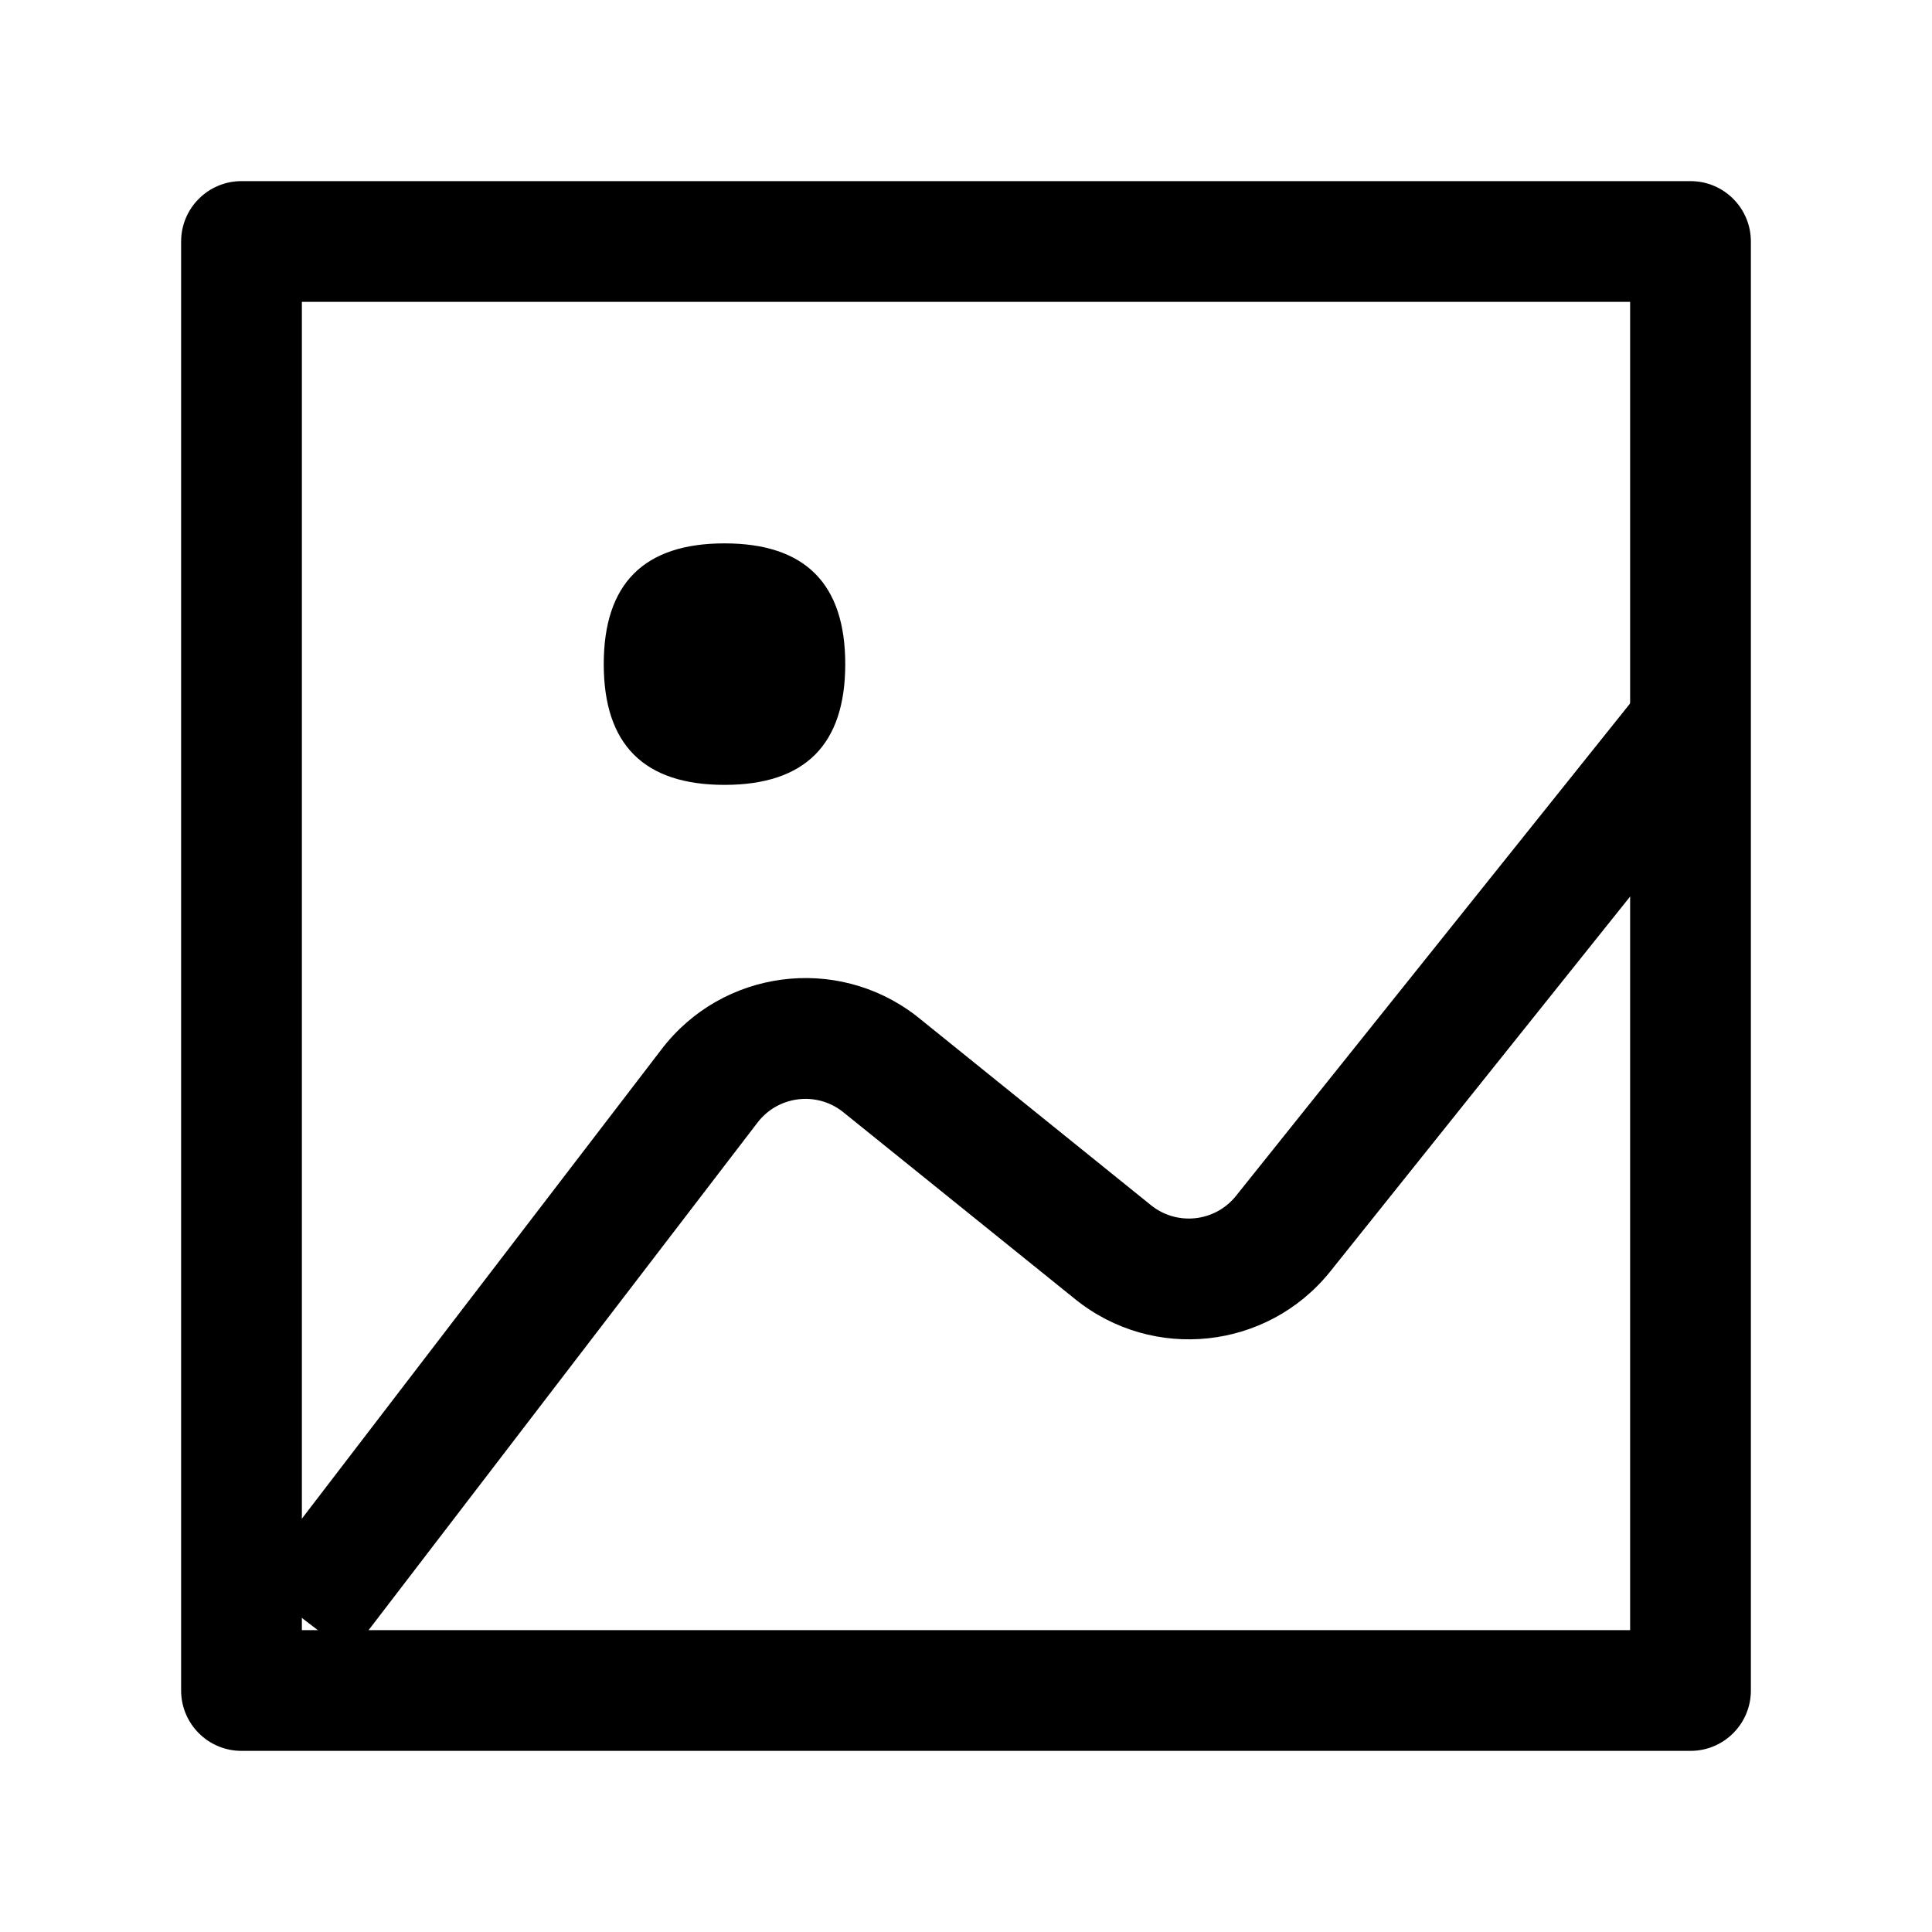
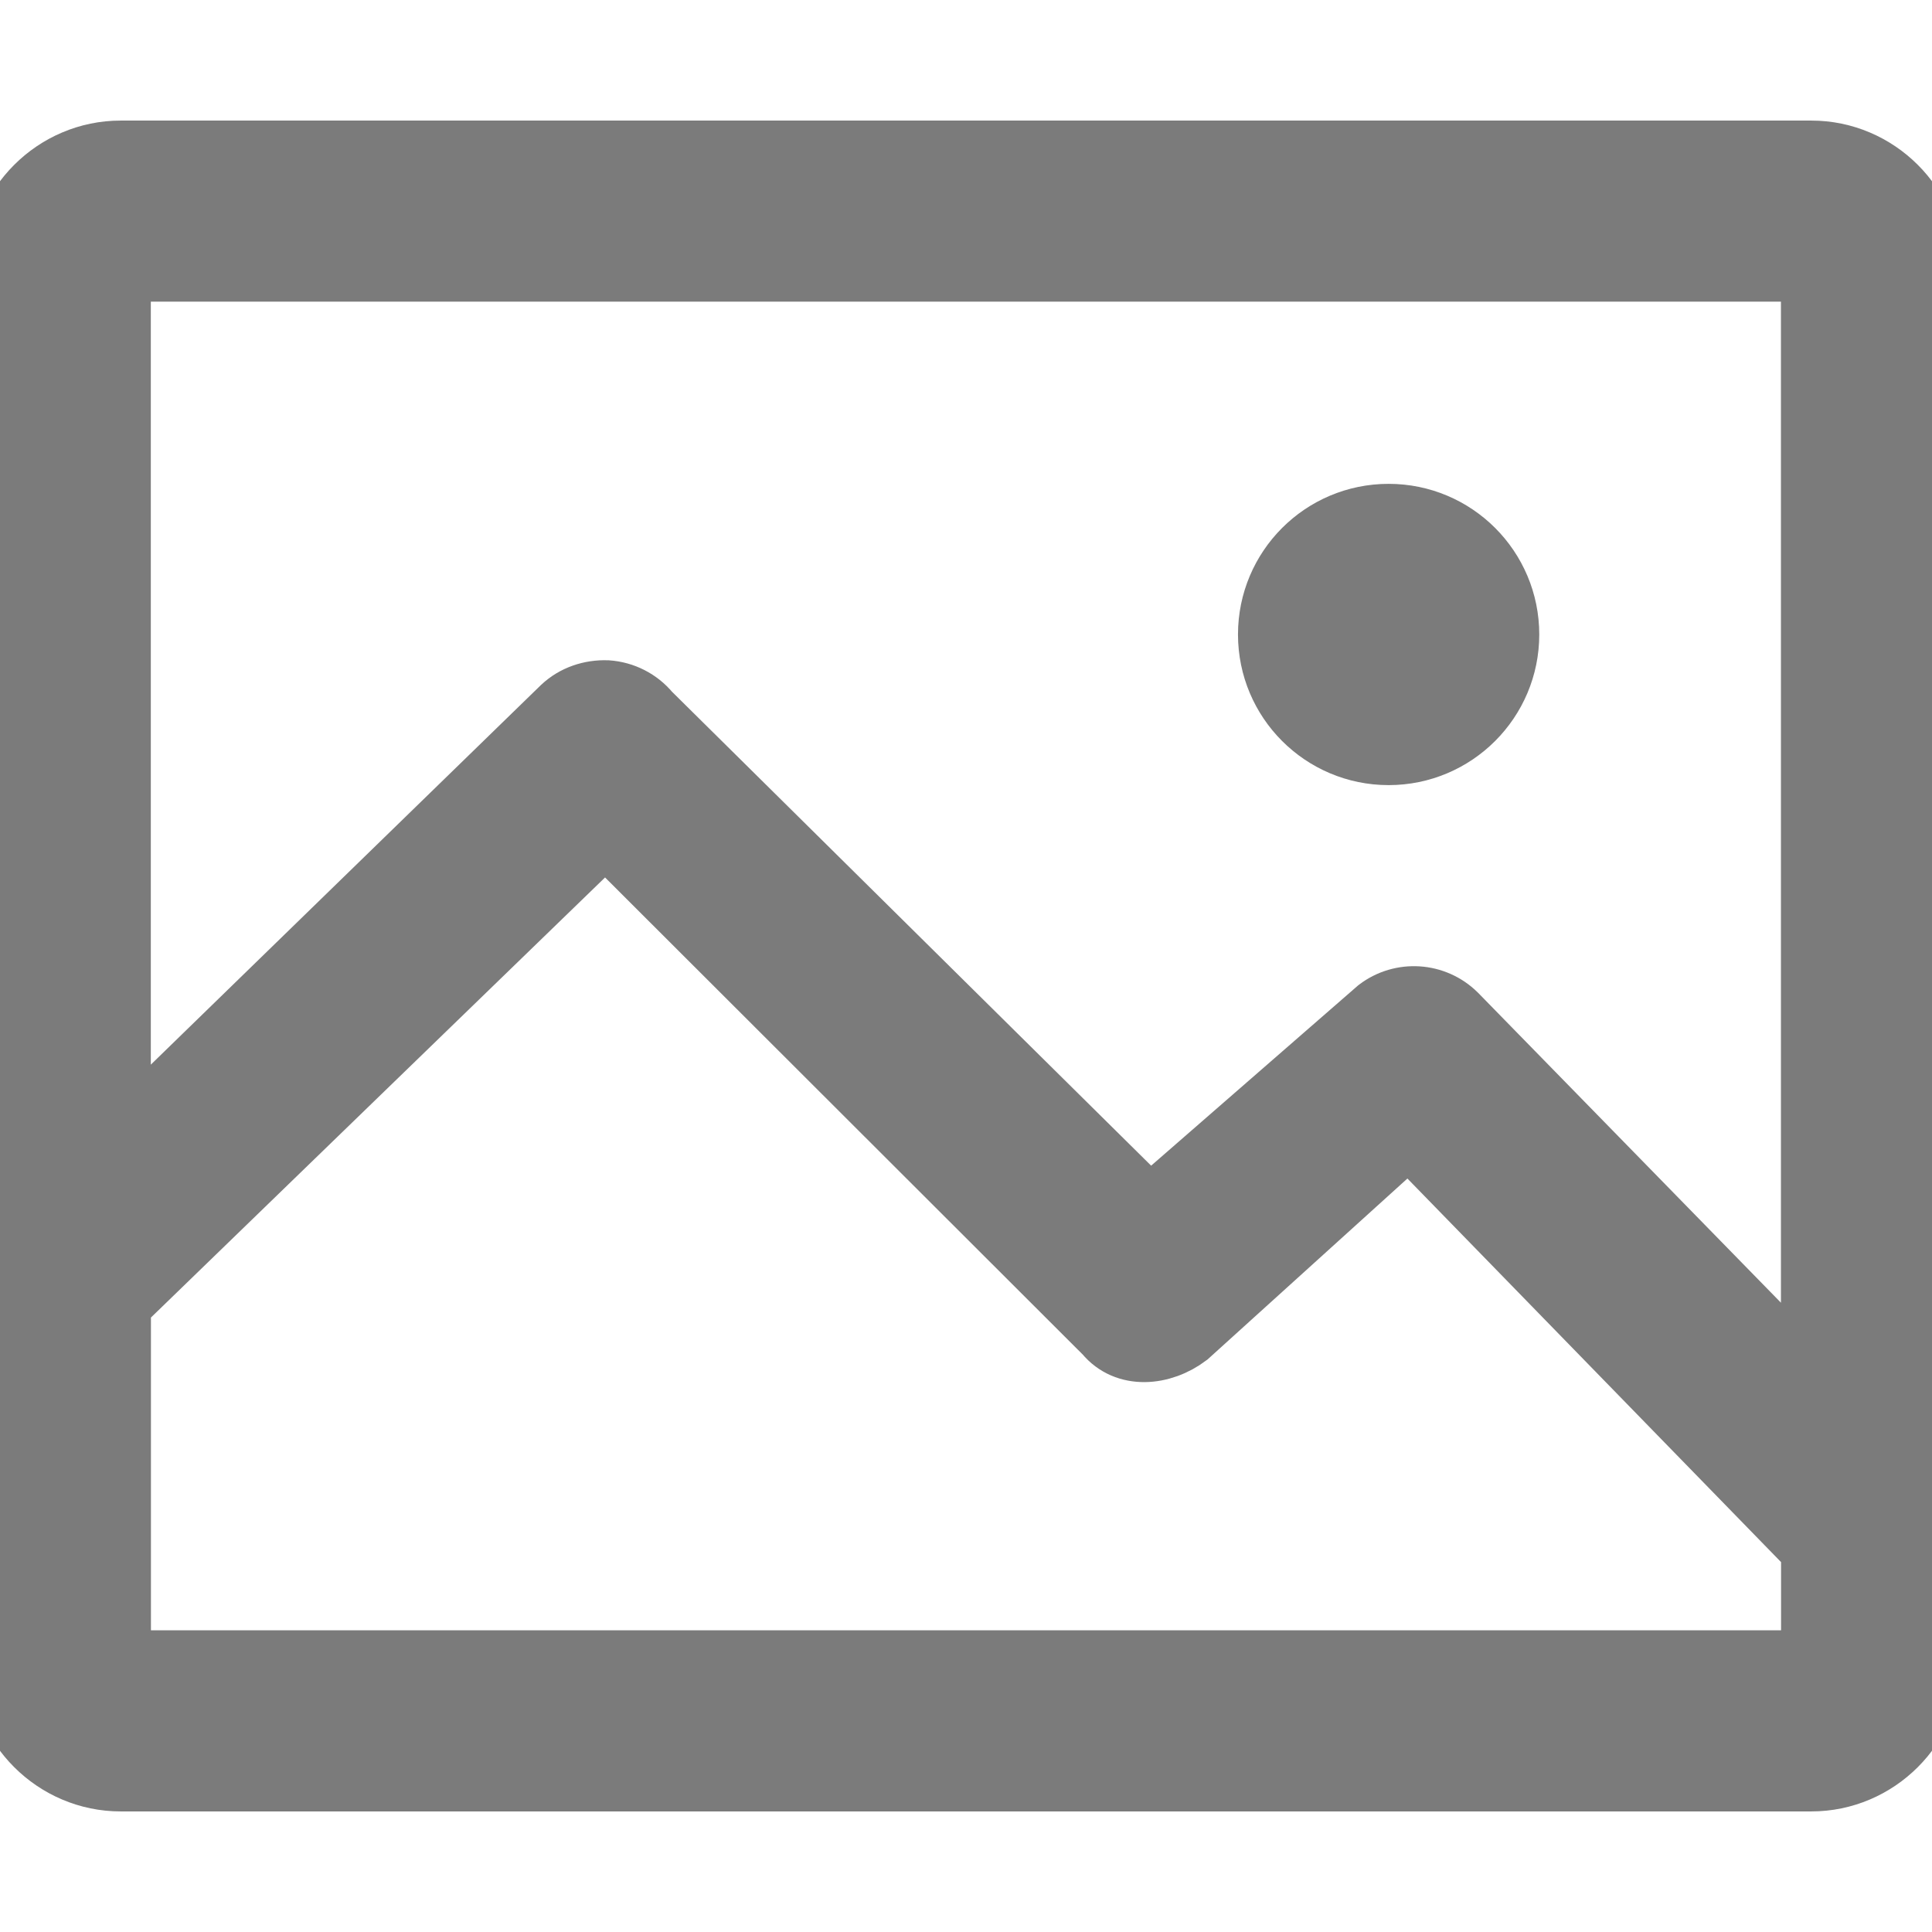
- <svg xmlns="http://www.w3.org/2000/svg" width="800px" height="800px" viewBox="0 0 1024 1024">
-   <path fill="#000000" d="M160 160v704h704V160H160zm-32-64h768a32 32 0 0 1 32 32v768a32 32 0 0 1-32 32H128a32 32 0 0 1-32-32V128a32 32 0 0 1 32-32z" />
-   <path fill="#000000" d="M384 288q64 0 64 64t-64 64q-64 0-64-64t64-64zM185.408 876.992l-50.816-38.912L350.72 556.032a96 96 0 0 1 134.592-17.856l1.856 1.472 122.88 99.136a32 32 0 0 0 44.992-4.864l216-269.888 49.92 39.936-215.808 269.824-.256.32a96 96 0 0 1-135.04 14.464l-122.88-99.072-.64-.512a32 32 0 0 0-44.8 5.952L185.408 876.992z" />
+ <svg xmlns="http://www.w3.org/2000/svg" fill="#7b7b7b" width="800px" height="800px" viewBox="0 0 32 32" version="1.1" stroke="#7b7b7b">
+   <g id="SVGRepo_bgCarrier" stroke-width="0" />
+   <g id="SVGRepo_tracerCarrier" stroke-linecap="round" stroke-linejoin="round" />
+   <g id="SVGRepo_iconCarrier">
+     <path d="M30 2.497h-28c-1.099 0-2 0.901-2 2v23.006c0 1.099 0.9 2 2 2h28c1.099 0 2-0.901 2-2v-23.006c0-1.099-0.901-2-2-2zM30 27.503l-28-0v-5.892l8.027-7.779 8.275 8.265c0.341 0.414 0.948 0.361 1.379 0.035l3.652-3.306 6.587 6.762c0.025 0.025 0.053 0.044 0.080 0.065v1.85zM30 22.806l-5.876-6.013c-0.357-0.352-0.915-0.387-1.311-0.086l-3.768 3.282-8.28-8.19c-0.177-0.214-0.432-0.344-0.709-0.363-0.275-0.010-0.547 0.080-0.749 0.27l-7.309 7.112v-14.322h28v18.309zM23 12.504c1.102 0 1.995-0.894 1.995-1.995s-0.892-1.995-1.995-1.995-1.995 0.894-1.995 1.995c0 1.101 0.892 1.995 1.995 1.995z" />
+   </g>
</svg>
